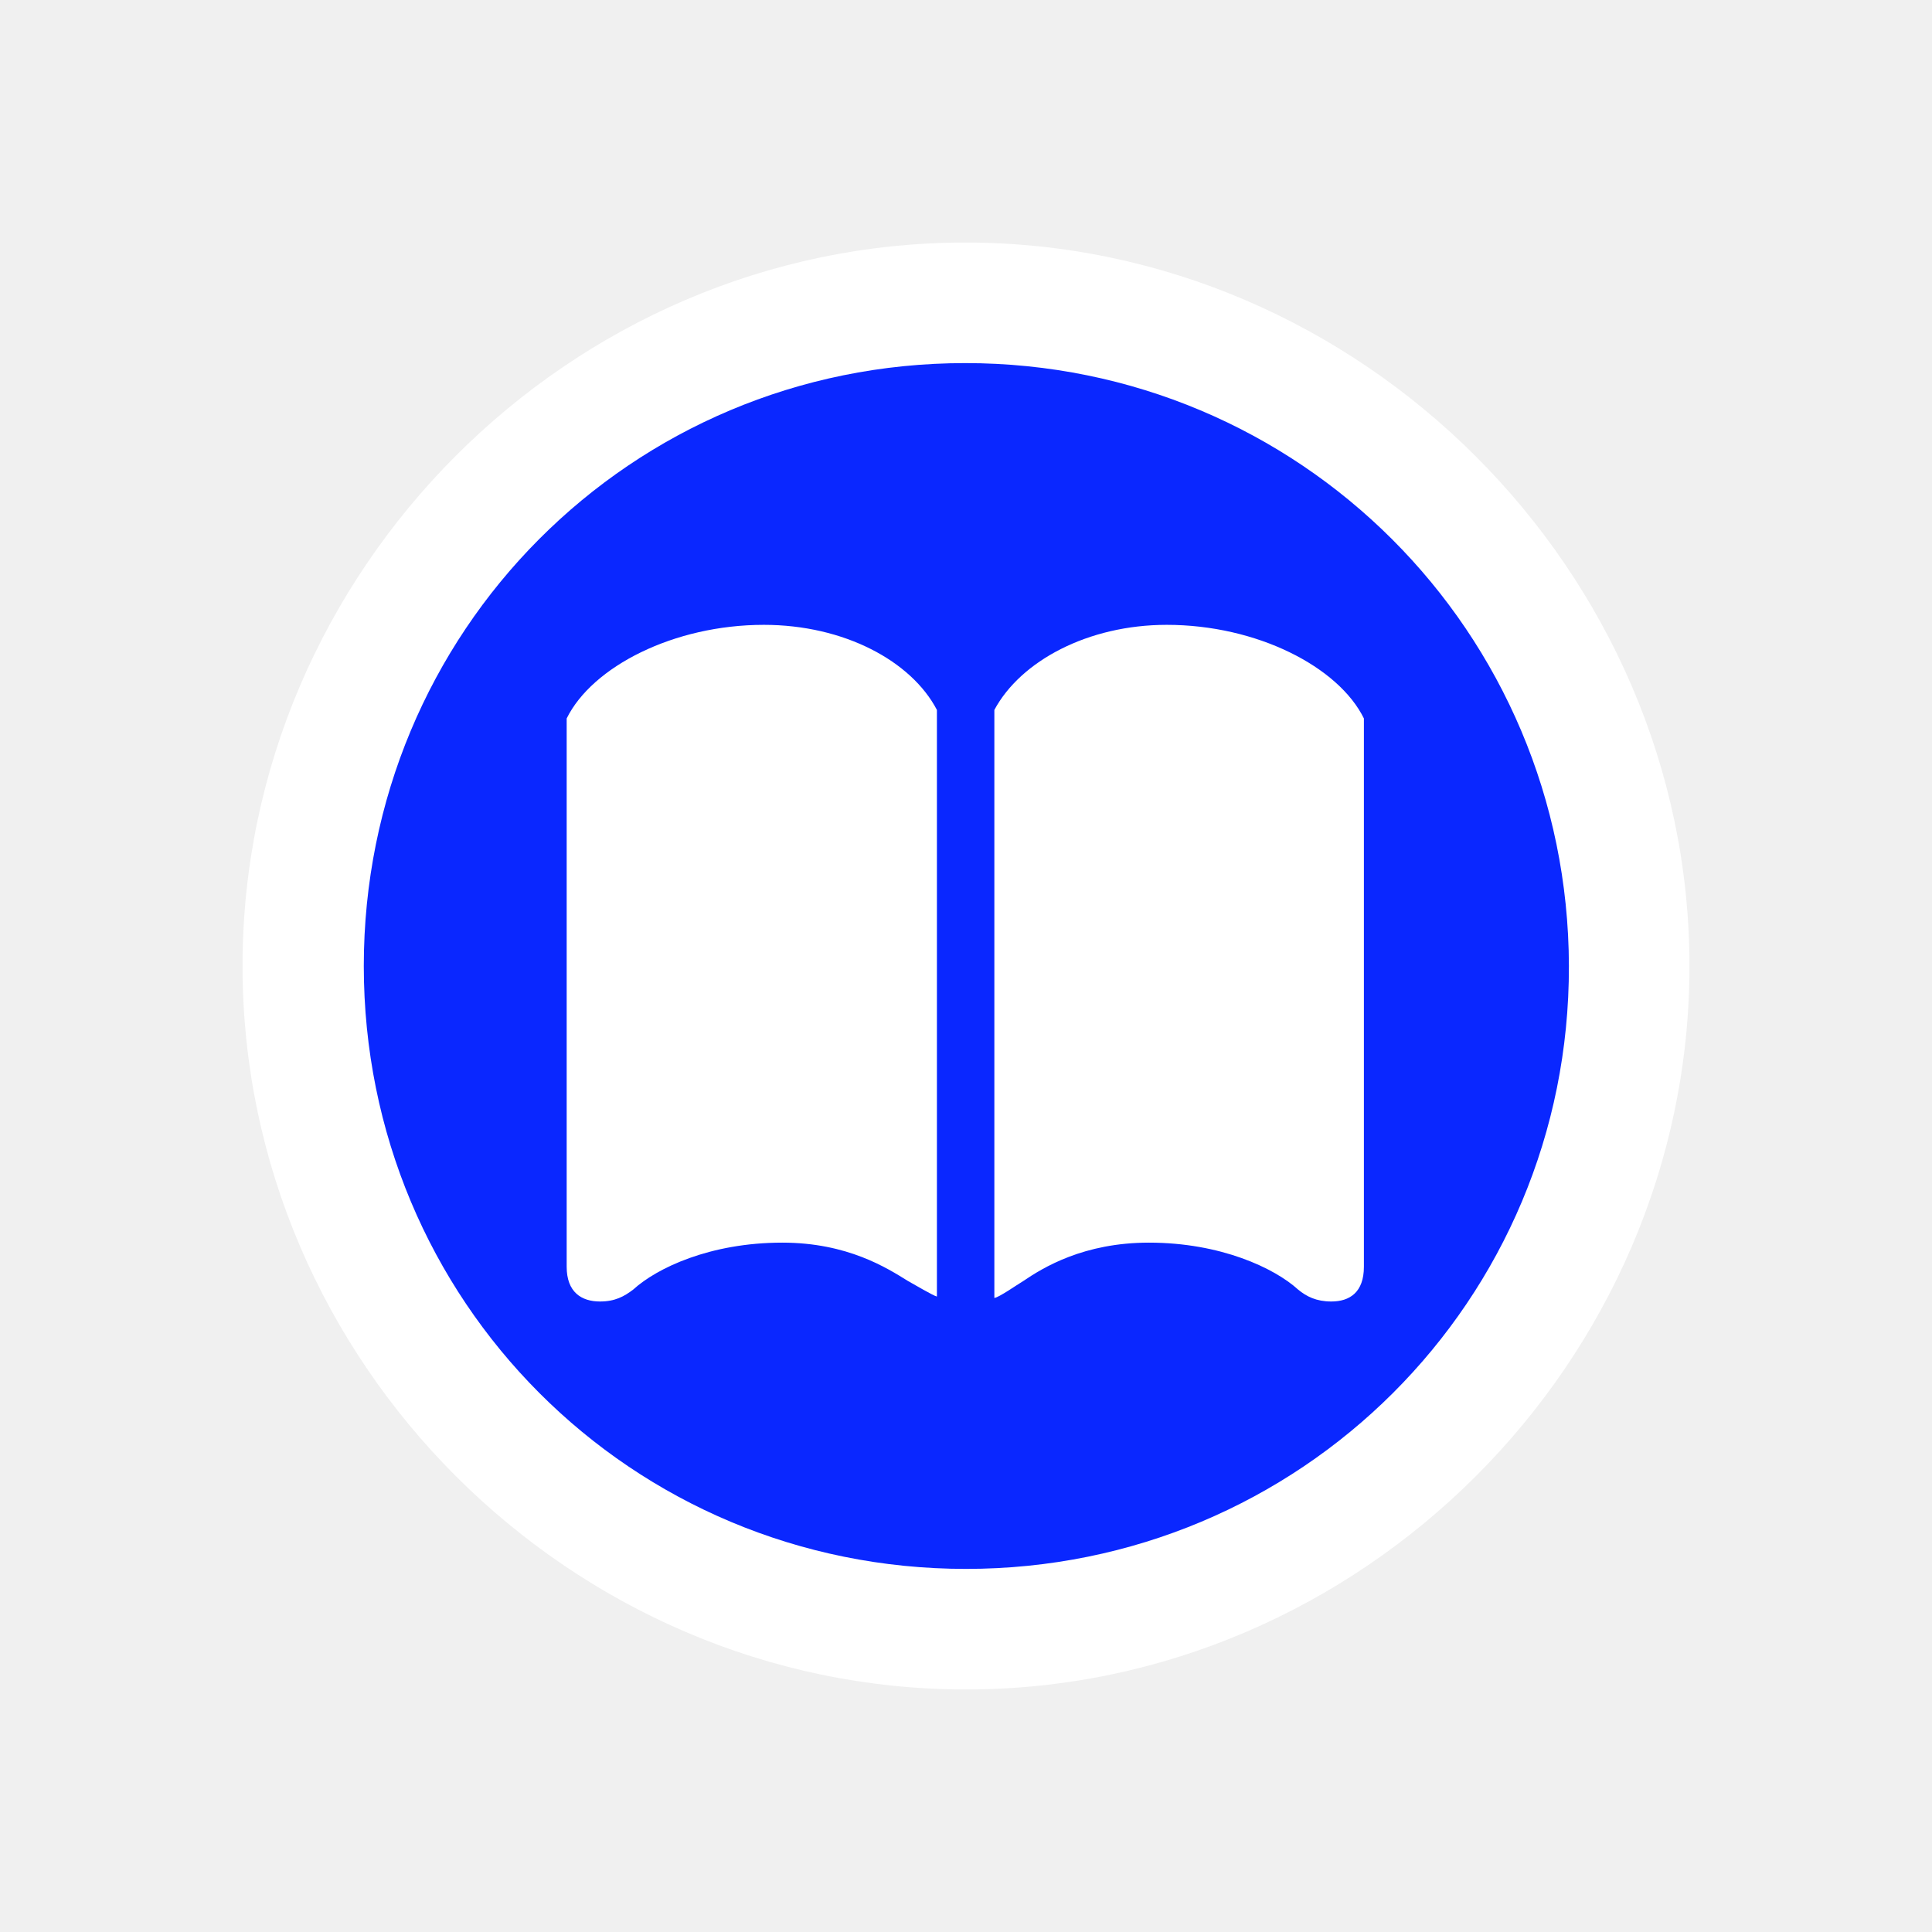
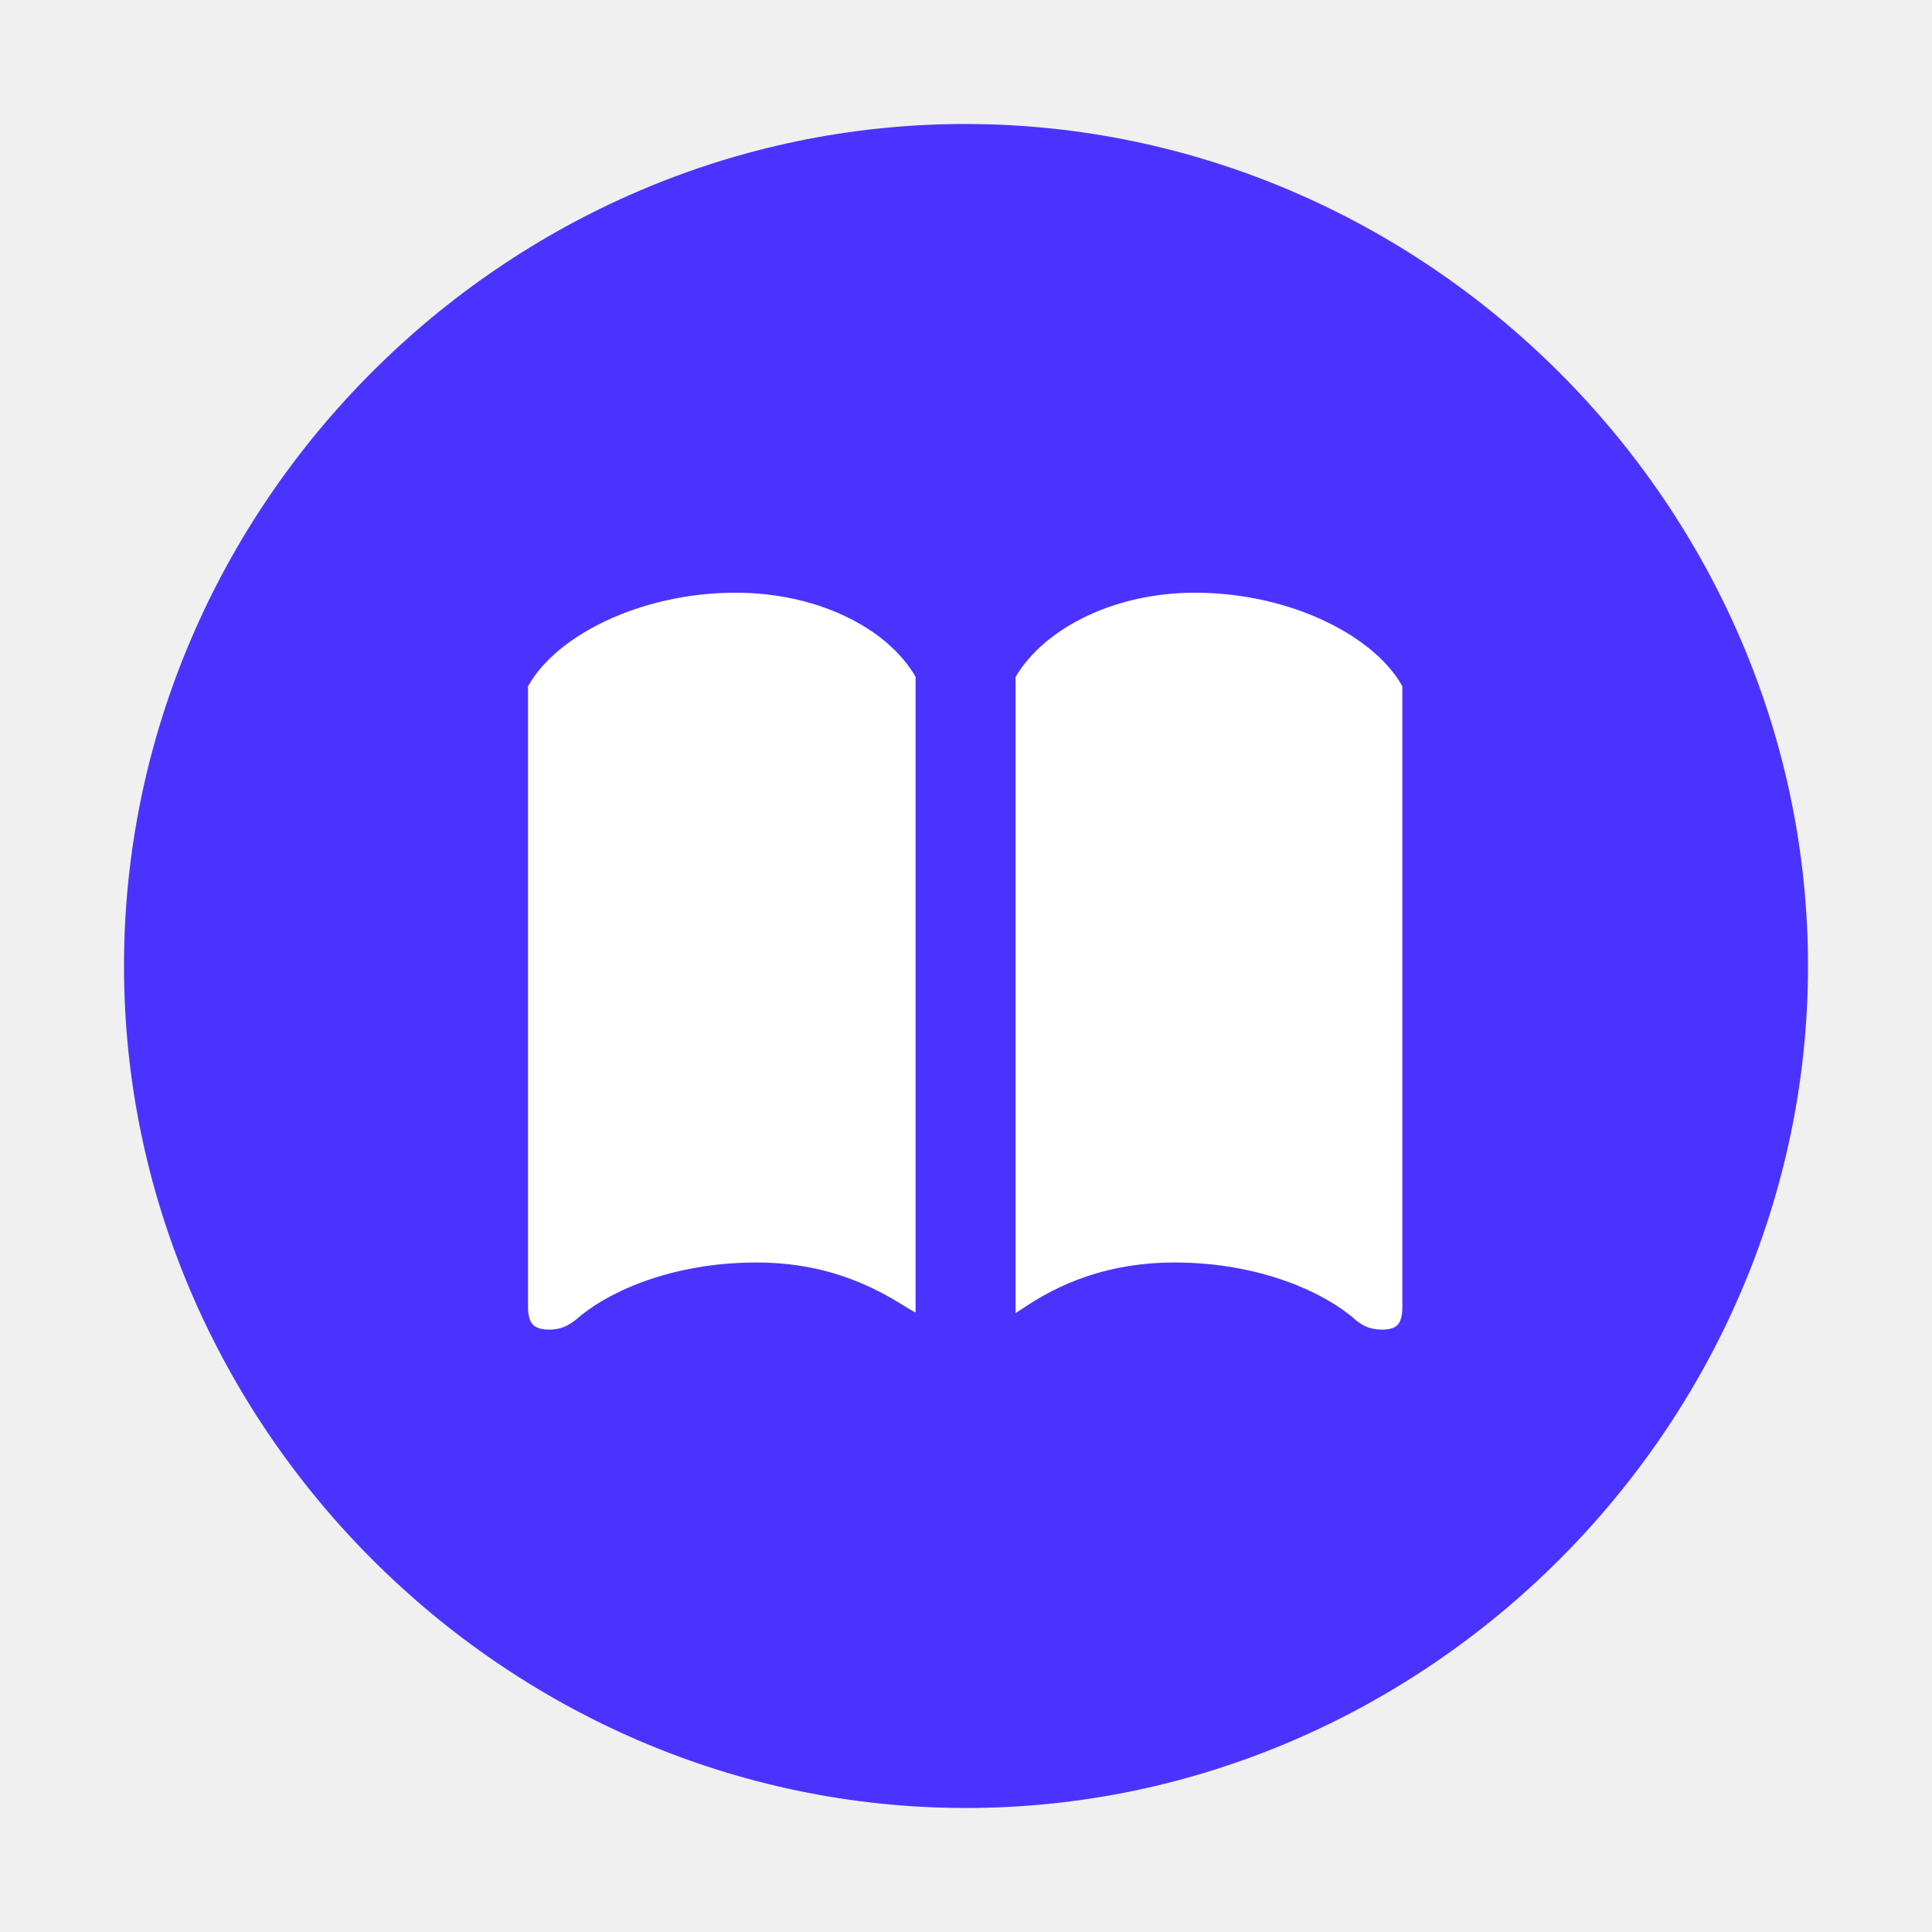
- <svg xmlns="http://www.w3.org/2000/svg" fill="#ffffff" width="64px" height="64px" viewBox="-3.92 -3.92 63.84 63.84" stroke="#ffffff" stroke-width="0.001">
-   <g id="SVGRepo_bgCarrier" stroke-width="0" transform="translate(9.8,9.8), scale(0.65)">
-     <rect x="-3.92" y="-3.92" width="63.84" height="63.84" rx="31.92" fill="#0a27ff" strokewidth="0" />
+ <svg xmlns="http://www.w3.org/2000/svg" fill="#4b33ff" width="36px" height="36px" viewBox="0 0 56.00 56.00" stroke="#4b33ff">
+   <g id="SVGRepo_bgCarrier" stroke-width="0" transform="translate(11.48,11.48), scale(0.59)">
+     <rect x="0" y="0" width="56.00" height="56.00" rx="28" fill="#ffffff" strokewidth="0" />
  </g>
-   <g id="SVGRepo_tracerCarrier" stroke-linecap="round" stroke-linejoin="round" stroke="#CCCCCC" stroke-width="0.112" />
+   <g id="SVGRepo_tracerCarrier" stroke-linecap="round" stroke-linejoin="round" />
  <g id="SVGRepo_iconCarrier">
-     <path d="M 28 51.906 C 41.055 51.906 51.906 41.078 51.906 28 C 51.906 14.945 41.031 4.094 27.977 4.094 C 14.898 4.094 4.094 14.945 4.094 28 C 4.094 41.078 14.922 51.906 28 51.906 Z M 28 47.922 C 16.937 47.922 8.101 39.062 8.101 28 C 8.101 16.961 16.914 8.078 27.977 8.078 C 39.016 8.078 47.898 16.961 47.922 28 C 47.945 39.062 39.039 47.922 28 47.922 Z M 21.93 37.141 C 24.086 37.141 25.398 37.984 26.078 38.406 C 26.289 38.523 26.922 38.898 27.039 38.922 L 27.039 19.539 C 26.195 17.922 23.969 16.727 21.32 16.727 C 18.344 16.727 15.648 18.109 14.805 19.82 L 14.805 37.938 C 14.805 38.781 15.297 39.086 15.906 39.086 C 16.398 39.086 16.703 38.922 17.008 38.688 C 17.781 37.984 19.539 37.141 21.93 37.141 Z M 34.047 37.141 C 36.414 37.141 38.195 37.984 38.969 38.688 C 39.25 38.922 39.578 39.086 40.07 39.086 C 40.68 39.086 41.148 38.781 41.148 37.938 L 41.148 19.82 C 40.305 18.109 37.609 16.727 34.633 16.727 C 32.031 16.727 29.805 17.922 28.937 19.539 L 28.937 38.969 C 29.101 38.945 29.664 38.547 29.898 38.406 C 30.555 37.961 31.89 37.141 34.047 37.141 Z" />
+     <path d="M 28 51.906 C 41.055 51.906 51.906 41.055 51.906 28 C 51.906 14.922 41.031 4.094 27.977 4.094 C 14.898 4.094 4.094 14.922 4.094 28 C 4.094 41.055 14.922 51.906 28 51.906 Z M 21.93 37.094 C 19.539 37.094 17.781 37.938 17.008 38.641 C 16.703 38.875 16.398 39.039 15.906 39.039 C 15.297 39.039 14.805 38.734 14.805 37.891 L 14.805 19.773 C 15.648 18.062 18.344 16.68 21.32 16.68 C 23.969 16.68 26.195 17.875 27.039 19.492 L 27.039 38.875 C 26.922 38.852 26.289 38.477 26.078 38.359 C 25.398 37.938 24.086 37.094 21.93 37.094 Z M 34.047 37.094 C 31.89 37.094 30.555 37.914 29.898 38.359 C 29.664 38.5 29.101 38.898 28.937 38.922 L 28.937 19.492 C 29.805 17.875 32.031 16.68 34.633 16.68 C 37.609 16.68 40.305 18.062 41.148 19.773 L 41.148 37.891 C 41.148 38.734 40.68 39.039 40.07 39.039 C 39.578 39.039 39.25 38.875 38.969 38.641 C 38.195 37.938 36.414 37.094 34.047 37.094 Z" />
  </g>
</svg>
